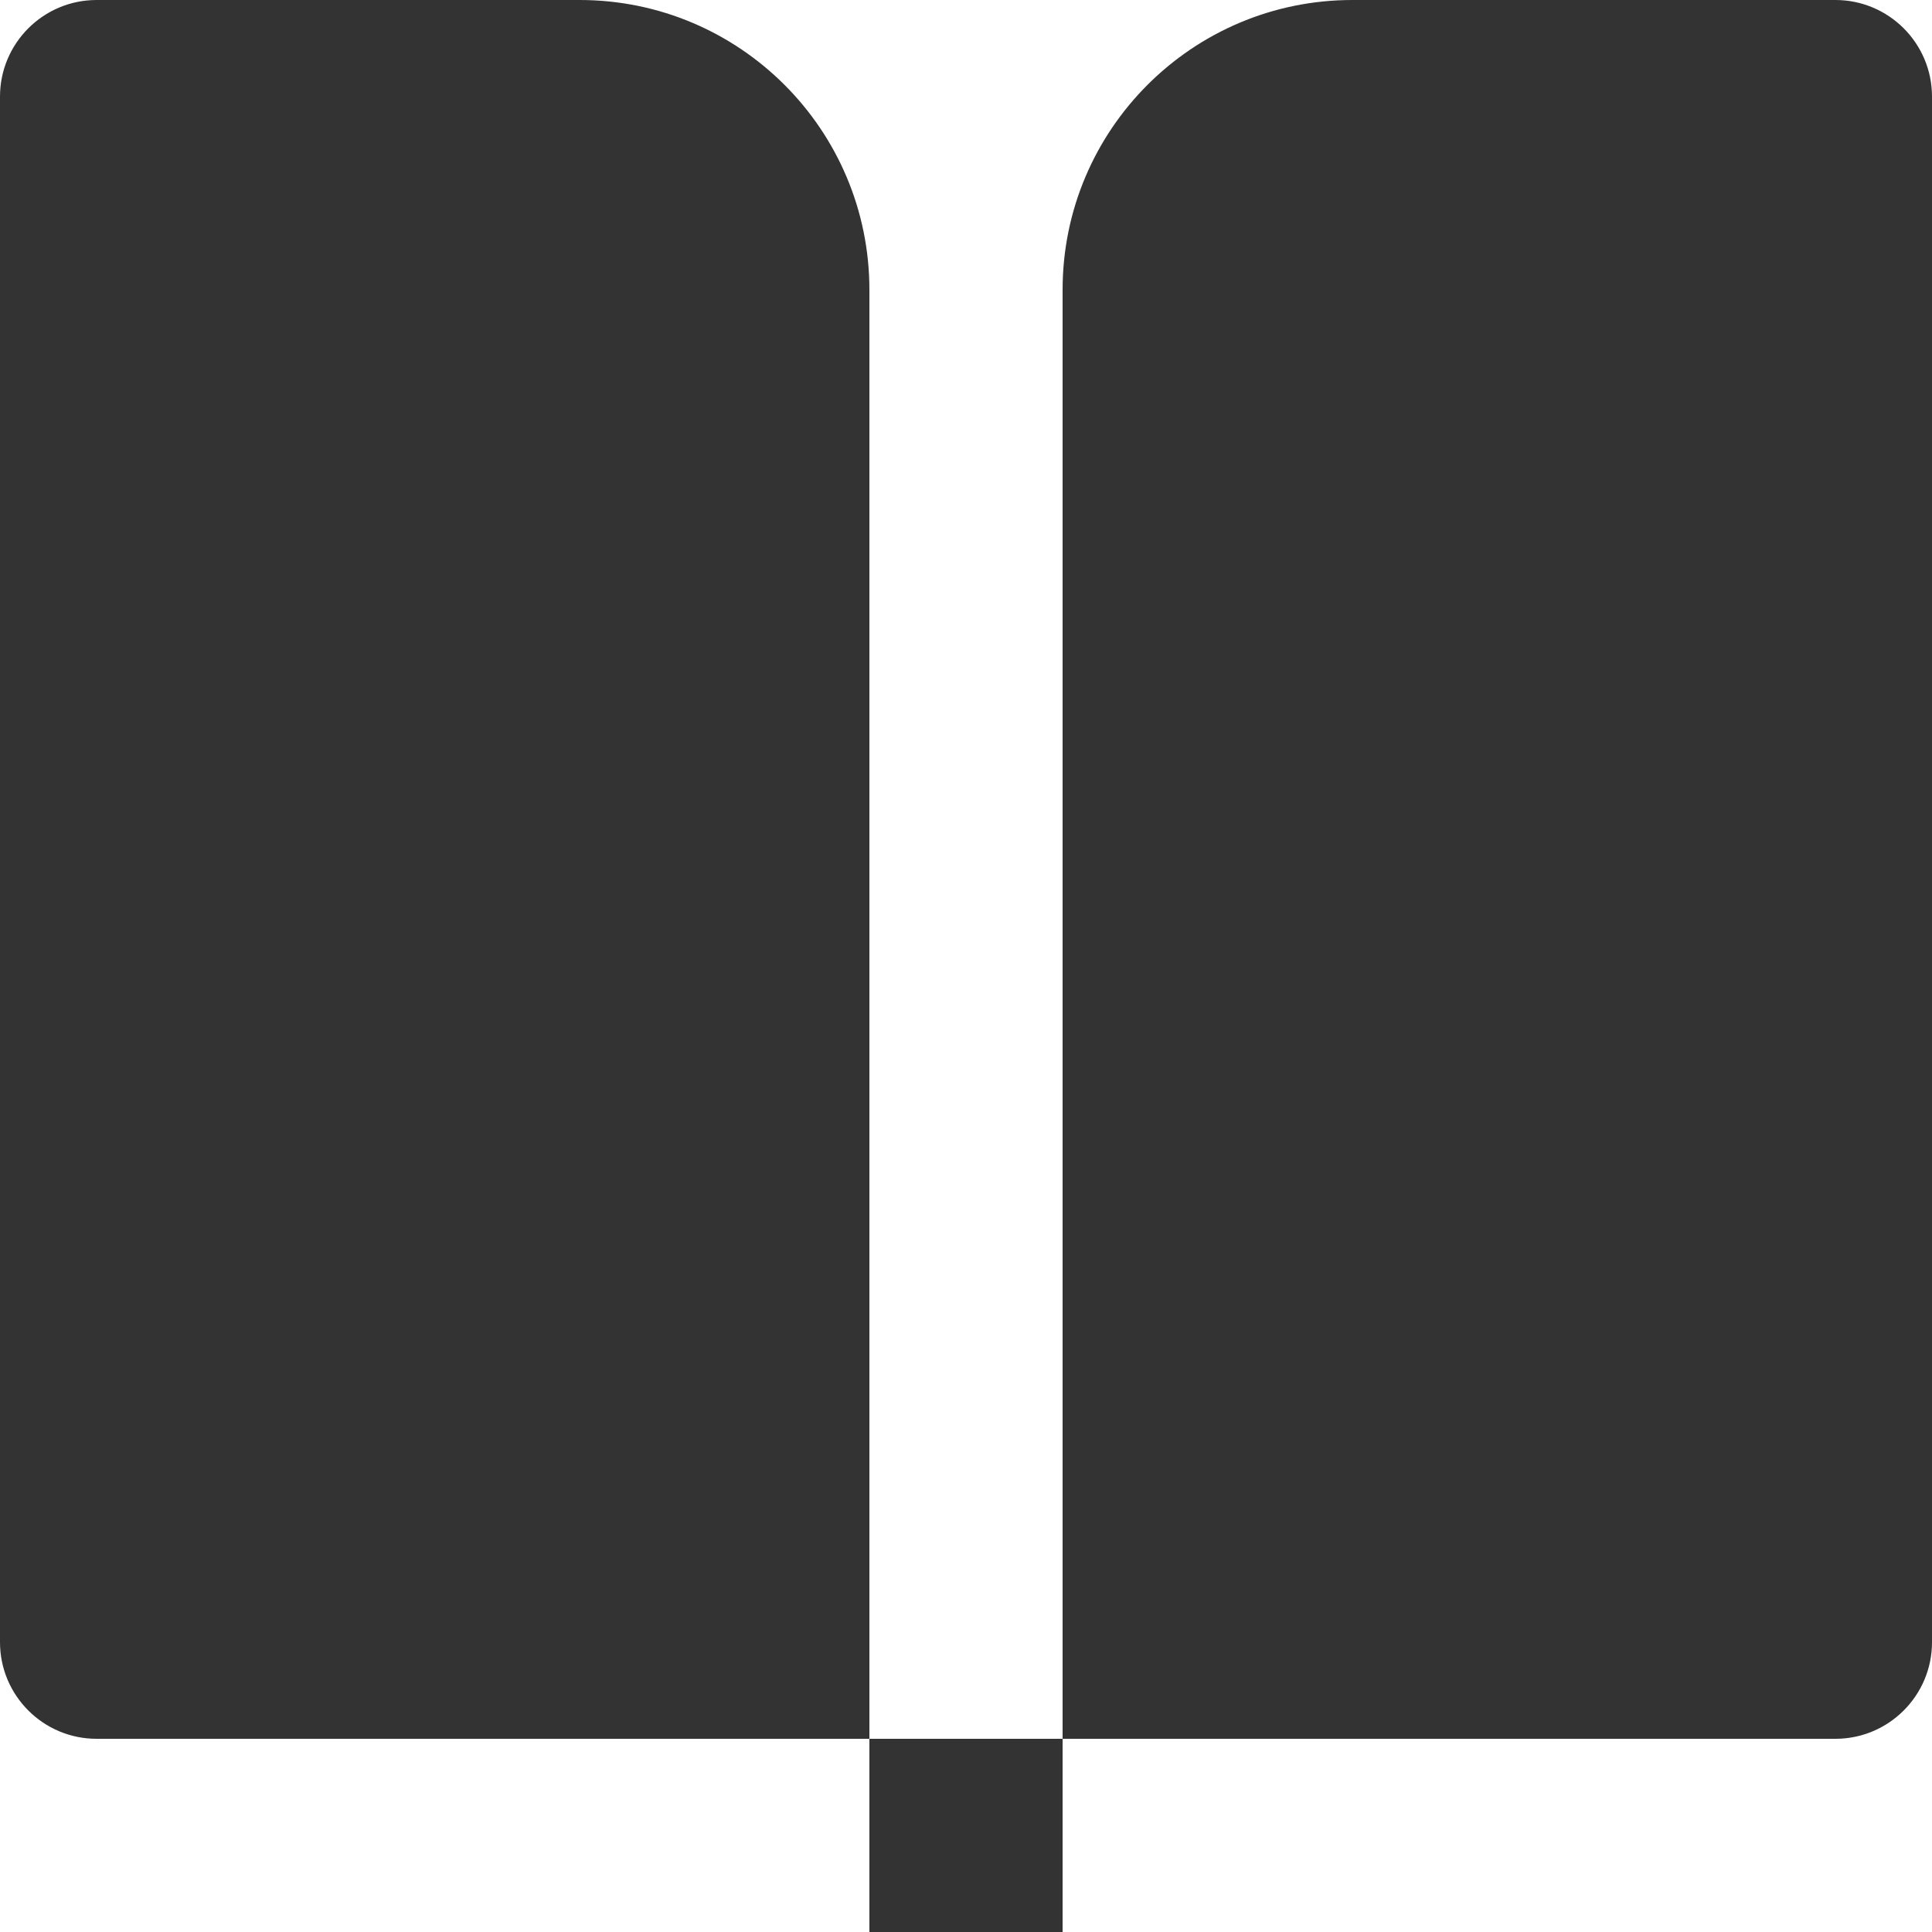
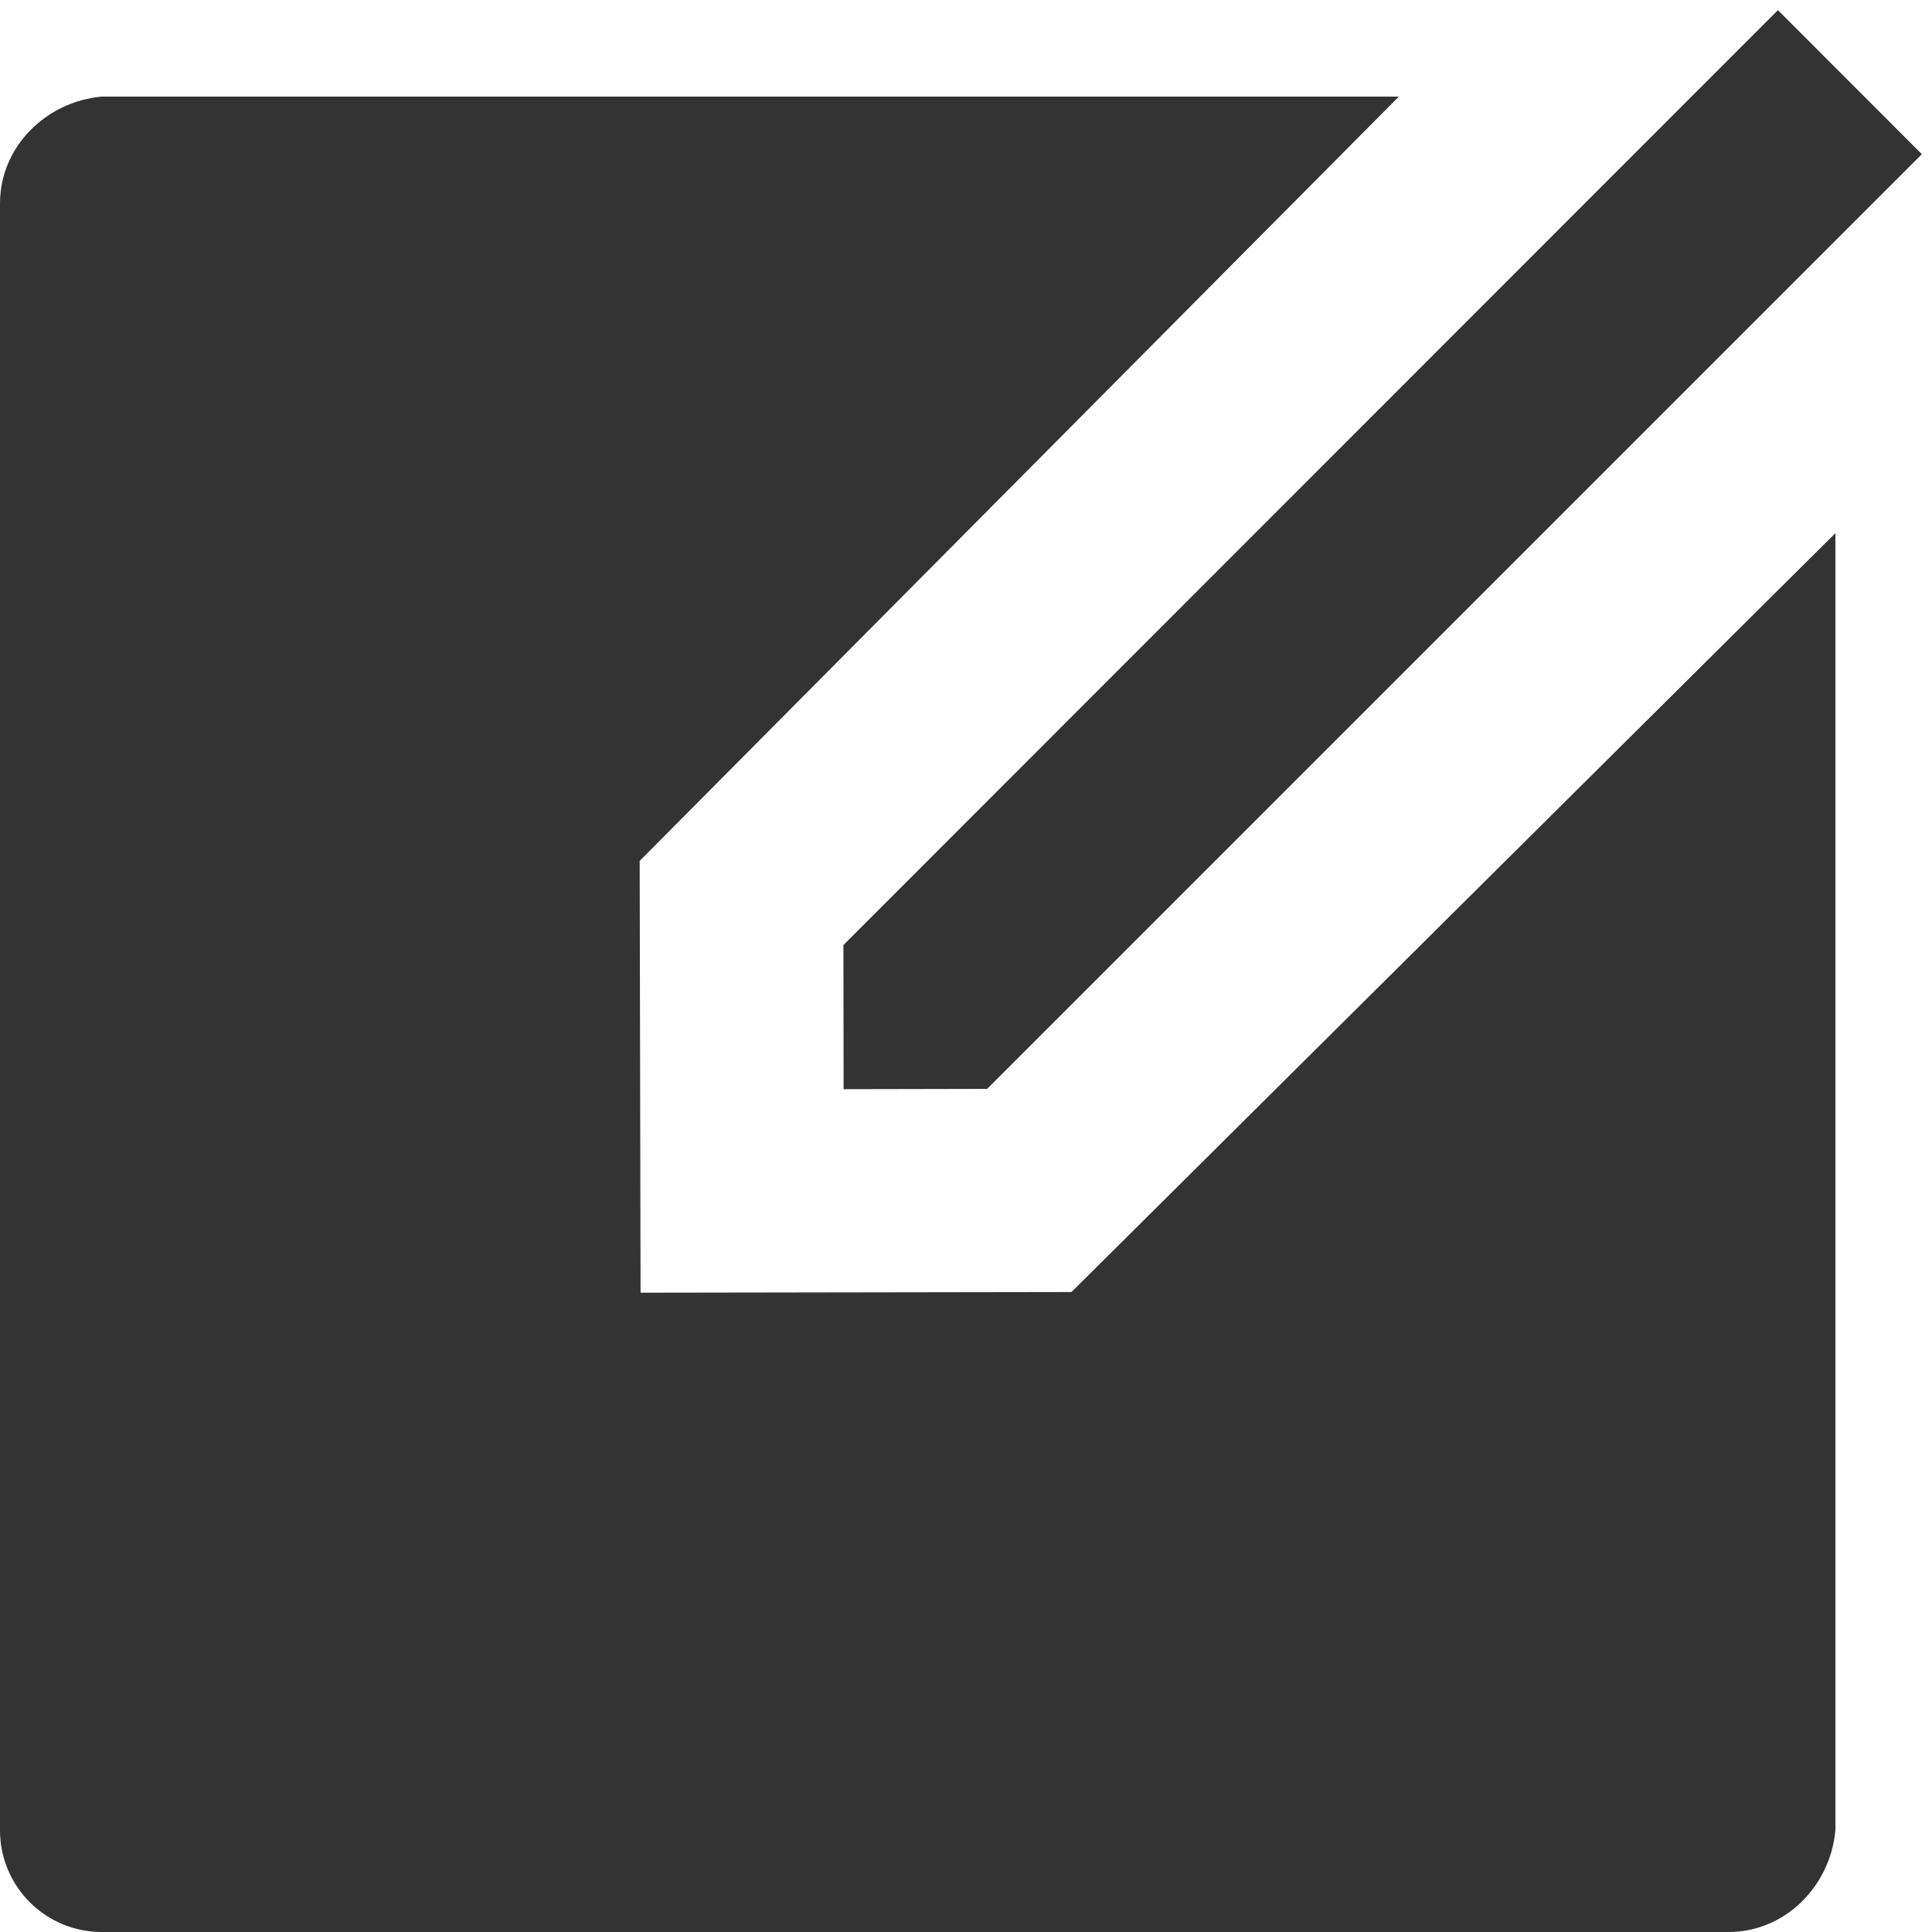
<svg xmlns="http://www.w3.org/2000/svg" version="1.1" width="20px" height="20px">
-   <g transform="matrix(1 0 0 1 -340 -997 )">
-     <path d="M 20 17  C 20 17.552  19.552 18  19 18  L 11 18  L 11 3  C 11 1.343  12.343 0  14 0  L 19 0  C 19.552 0  20 0.448  20 1  L 20 17  Z M 9 3  L 9 18  L 1 18  C 0.448 18  0 17.552  0 17  L 0 1  C 0 0.448  0.448 0  1 0  L 6 0  C 7.657 0  9 1.343  9 3  Z M 9 20  L 9 18  L 11 18  L 11 20  L 9 20  Z " fill-rule="nonzero" fill="#333333" stroke="none" transform="matrix(1 0 0 1 340 997 )" />
+   <g transform="matrix(1 0 0 1 -700 -953 )">
+     <path d="M 1.053 1  L 14.481 1  L 6.622 8.912  L 6.631 13.382  L 11.092 13.375  L 19 5.519  L 19 18.947  C 18.947 19.529  18.476 20  17.895 20  L 1.053 20  C 0.471 20  0 19.529  0 18.947  L 0 2.105  C 0 1.524  0.471 1.053  1.053 1  Z M 8.731 9.783  L 18.405 0.105  L 19.895 1.596  L 10.219 11.272  L 8.733 11.275  L 8.731 9.783  Z " fill-rule="nonzero" fill="#333333" stroke="none" transform="matrix(1 0 0 1 700 953 )" />
  </g>
</svg>
